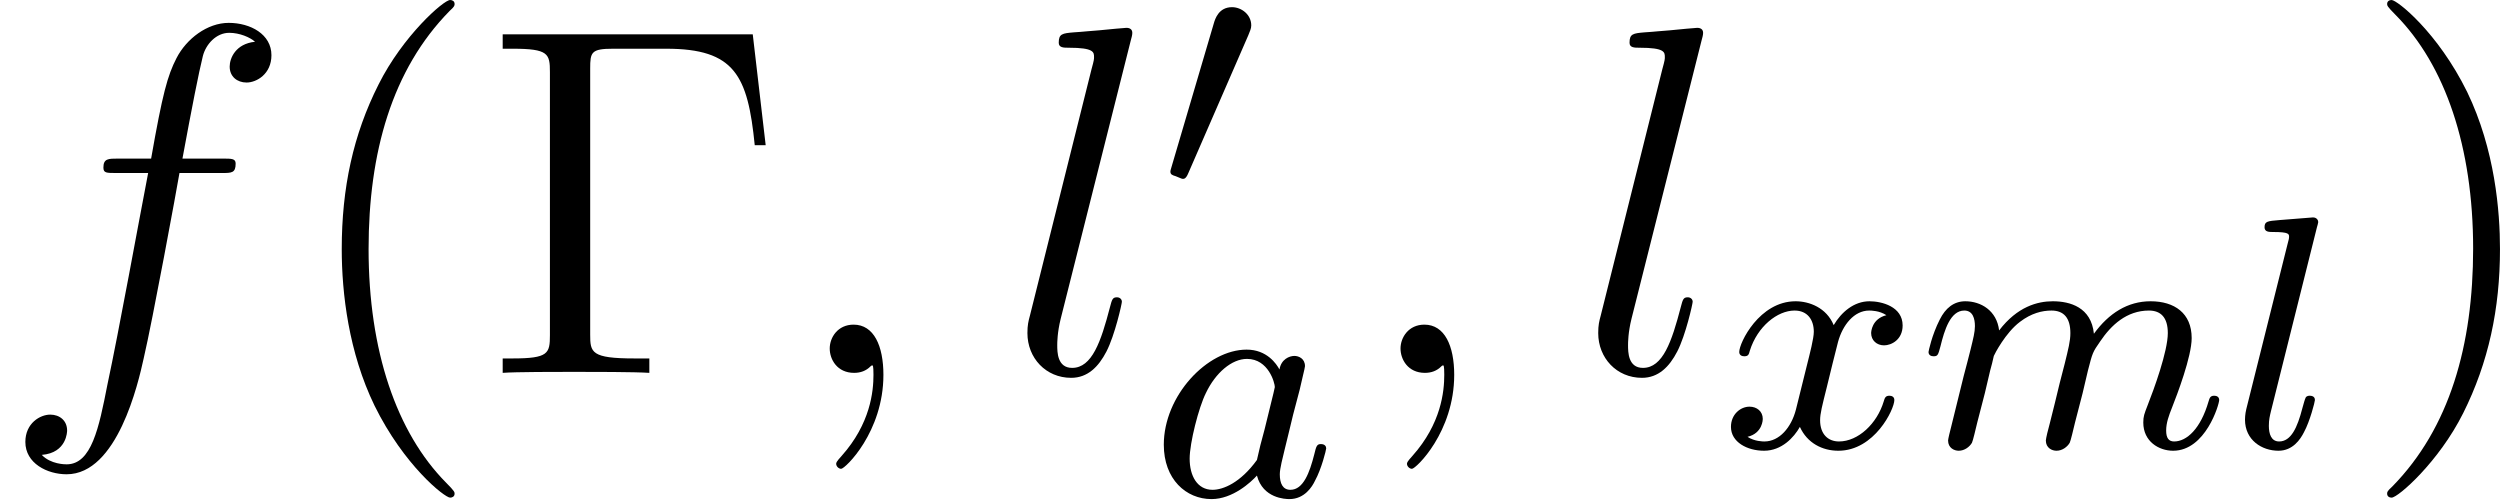
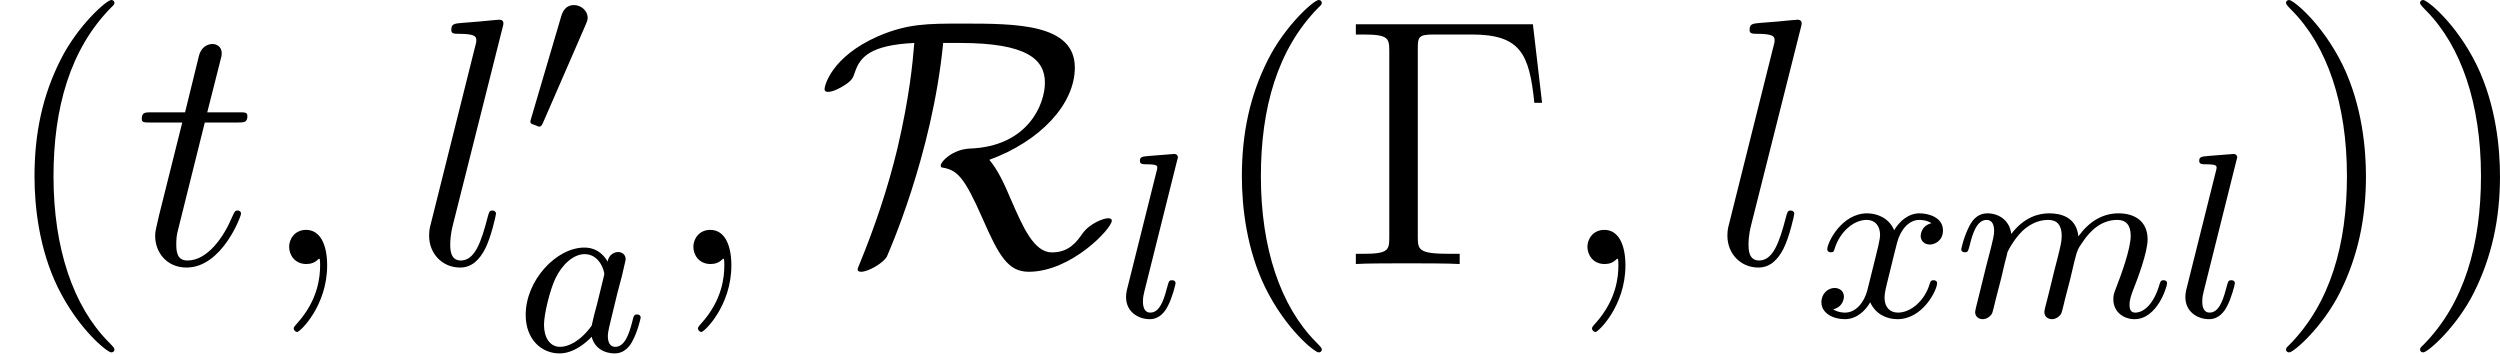
- <svg xmlns="http://www.w3.org/2000/svg" xmlns:xlink="http://www.w3.org/1999/xlink" height="24.003pt" version="1.1" viewBox="112.827 113.574 120.24 24.003" width="120.24pt">
+ <svg xmlns="http://www.w3.org/2000/svg" xmlns:xlink="http://www.w3.org/1999/xlink" height="24.003pt" version="1.1" viewBox="112.827 113.574 169.804 24.003" width="169.804pt">
  <defs>
-     <path d="M2.34 0.048C2.34 -0.648 2.112 -1.164 1.62 -1.164C1.236 -1.164 1.044 -0.852 1.044 -0.588S1.224 0 1.632 0C1.788 0 1.92 -0.048 2.028 -0.156C2.052 -0.18 2.064 -0.18 2.076 -0.18C2.1 -0.18 2.1 -0.012 2.1 0.048C2.1 0.444 2.028 1.224 1.332 2.004C1.2 2.148 1.2 2.172 1.2 2.196C1.2 2.256 1.26 2.316 1.32 2.316C1.416 2.316 2.34 1.428 2.34 0.048Z" id="g0-59" />
-     <path d="M5.352 -4.824C5.592 -4.824 5.688 -4.824 5.688 -5.052C5.688 -5.172 5.592 -5.172 5.376 -5.172H4.404C4.632 -6.408 4.8 -7.26 4.896 -7.644C4.968 -7.932 5.22 -8.208 5.532 -8.208C5.784 -8.208 6.036 -8.1 6.156 -7.992C5.688 -7.944 5.544 -7.596 5.544 -7.392C5.544 -7.152 5.724 -7.008 5.952 -7.008C6.192 -7.008 6.552 -7.212 6.552 -7.668C6.552 -8.172 6.048 -8.448 5.52 -8.448C5.004 -8.448 4.5 -8.064 4.26 -7.596C4.044 -7.176 3.924 -6.744 3.648 -5.172H2.844C2.616 -5.172 2.496 -5.172 2.496 -4.956C2.496 -4.824 2.568 -4.824 2.808 -4.824H3.576C3.36 -3.708 2.868 -0.996 2.592 0.288C2.388 1.332 2.208 2.208 1.608 2.208C1.572 2.208 1.224 2.208 1.008 1.98C1.62 1.932 1.62 1.404 1.62 1.392C1.62 1.152 1.44 1.008 1.212 1.008C0.972 1.008 0.612 1.212 0.612 1.668C0.612 2.184 1.14 2.448 1.608 2.448C2.832 2.448 3.336 0.252 3.468 -0.348C3.684 -1.272 4.272 -4.464 4.332 -4.824H5.352Z" id="g0-102" />
-     <path d="M3.048 -8.028C3.06 -8.076 3.084 -8.148 3.084 -8.208C3.084 -8.328 2.964 -8.328 2.94 -8.328C2.928 -8.328 2.496 -8.292 2.28 -8.268C2.076 -8.256 1.896 -8.232 1.68 -8.22C1.392 -8.196 1.308 -8.184 1.308 -7.968C1.308 -7.848 1.428 -7.848 1.548 -7.848C2.16 -7.848 2.16 -7.74 2.16 -7.62C2.16 -7.572 2.16 -7.548 2.1 -7.332L0.612 -1.38C0.576 -1.248 0.552 -1.152 0.552 -0.96C0.552 -0.36 0.996 0.12 1.608 0.12C2.004 0.12 2.268 -0.144 2.46 -0.516C2.664 -0.912 2.832 -1.668 2.832 -1.716C2.832 -1.776 2.784 -1.824 2.712 -1.824C2.604 -1.824 2.592 -1.764 2.544 -1.584C2.328 -0.756 2.112 -0.12 1.632 -0.12C1.272 -0.12 1.272 -0.504 1.272 -0.672C1.272 -0.72 1.272 -0.972 1.356 -1.308L3.048 -8.028Z" id="g0-108" />
-     <path d="M6.528 -8.172H0.492V-7.824H0.732C1.596 -7.824 1.632 -7.704 1.632 -7.26V-0.912C1.632 -0.468 1.596 -0.348 0.732 -0.348H0.492V0C0.78 -0.024 1.848 -0.024 2.208 -0.024C2.628 -0.024 3.684 -0.024 4.032 0V-0.348H3.672C2.628 -0.348 2.604 -0.492 2.604 -0.924V-7.344C2.604 -7.74 2.628 -7.824 3.156 -7.824H4.44C6.096 -7.824 6.408 -7.176 6.576 -5.496H6.84L6.528 -8.172Z" id="g1-0" />
-     <path d="M3.9 2.916C3.9 2.88 3.9 2.856 3.696 2.652C2.496 1.44 1.824 -0.54 1.824 -2.988C1.824 -5.316 2.388 -7.32 3.78 -8.736C3.9 -8.844 3.9 -8.868 3.9 -8.904C3.9 -8.976 3.84 -9 3.792 -9C3.636 -9 2.652 -8.136 2.064 -6.96C1.452 -5.748 1.176 -4.464 1.176 -2.988C1.176 -1.92 1.344 -0.492 1.968 0.792C2.676 2.232 3.66 3.012 3.792 3.012C3.84 3.012 3.9 2.988 3.9 2.916Z" id="g1-40" />
-     <path d="M3.384 -2.988C3.384 -3.9 3.264 -5.388 2.592 -6.78C1.884 -8.22 0.9 -9 0.768 -9C0.72 -9 0.66 -8.976 0.66 -8.904C0.66 -8.868 0.66 -8.844 0.864 -8.64C2.064 -7.428 2.736 -5.448 2.736 -3C2.736 -0.672 2.172 1.332 0.78 2.748C0.66 2.856 0.66 2.88 0.66 2.916C0.66 2.988 0.72 3.012 0.768 3.012C0.924 3.012 1.908 2.148 2.496 0.972C3.108 -0.252 3.384 -1.548 3.384 -2.988Z" id="g1-41" />
+     <path d="M6.528 -8.172H0.492V-7.824H0.732C1.596 -7.824 1.632 -7.704 1.632 -7.26V-0.912C1.632 -0.468 1.596 -0.348 0.732 -0.348H0.492V0C0.78 -0.024 1.848 -0.024 2.208 -0.024C2.628 -0.024 3.684 -0.024 4.032 0V-0.348H3.672C2.628 -0.348 2.604 -0.492 2.604 -0.924V-7.344C2.604 -7.74 2.628 -7.824 3.156 -7.824H4.44C6.096 -7.824 6.408 -7.176 6.576 -5.496H6.84L6.528 -8.172Z" id="g0-0" />
+     <path d="M3.9 2.916C3.9 2.88 3.9 2.856 3.696 2.652C2.496 1.44 1.824 -0.54 1.824 -2.988C1.824 -5.316 2.388 -7.32 3.78 -8.736C3.9 -8.844 3.9 -8.868 3.9 -8.904C3.9 -8.976 3.84 -9 3.792 -9C3.636 -9 2.652 -8.136 2.064 -6.96C1.452 -5.748 1.176 -4.464 1.176 -2.988C1.176 -1.92 1.344 -0.492 1.968 0.792C2.676 2.232 3.66 3.012 3.792 3.012C3.84 3.012 3.9 2.988 3.9 2.916Z" id="g0-40" />
+     <path d="M3.384 -2.988C3.384 -3.9 3.264 -5.388 2.592 -6.78C1.884 -8.22 0.9 -9 0.768 -9C0.72 -9 0.66 -8.976 0.66 -8.904C0.66 -8.868 0.66 -8.844 0.864 -8.64C2.064 -7.428 2.736 -5.448 2.736 -3C2.736 -0.672 2.172 1.332 0.78 2.748C0.66 2.856 0.66 2.88 0.66 2.916C0.66 2.988 0.72 3.012 0.768 3.012C0.924 3.012 1.908 2.148 2.496 0.972C3.108 -0.252 3.384 -1.548 3.384 -2.988Z" id="g0-41" />
+     <path d="M2.34 0.048C2.34 -0.648 2.112 -1.164 1.62 -1.164C1.236 -1.164 1.044 -0.852 1.044 -0.588S1.224 0 1.632 0C1.788 0 1.92 -0.048 2.028 -0.156C2.052 -0.18 2.064 -0.18 2.076 -0.18C2.1 -0.18 2.1 -0.012 2.1 0.048C2.1 0.444 2.028 1.224 1.332 2.004C1.2 2.148 1.2 2.172 1.2 2.196C1.2 2.256 1.26 2.316 1.32 2.316C1.416 2.316 2.34 1.428 2.34 0.048Z" id="g1-59" />
+     <path d="M3.048 -8.028C3.06 -8.076 3.084 -8.148 3.084 -8.208C3.084 -8.328 2.964 -8.328 2.94 -8.328C2.928 -8.328 2.496 -8.292 2.28 -8.268C2.076 -8.256 1.896 -8.232 1.68 -8.22C1.392 -8.196 1.308 -8.184 1.308 -7.968C1.308 -7.848 1.428 -7.848 1.548 -7.848C2.16 -7.848 2.16 -7.74 2.16 -7.62C2.16 -7.572 2.16 -7.548 2.1 -7.332L0.612 -1.38C0.576 -1.248 0.552 -1.152 0.552 -0.96C0.552 -0.36 0.996 0.12 1.608 0.12C2.004 0.12 2.268 -0.144 2.46 -0.516C2.664 -0.912 2.832 -1.668 2.832 -1.716C2.832 -1.776 2.784 -1.824 2.712 -1.824C2.604 -1.824 2.592 -1.764 2.544 -1.584C2.328 -0.756 2.112 -0.12 1.632 -0.12C1.272 -0.12 1.272 -0.504 1.272 -0.672C1.272 -0.72 1.272 -0.972 1.356 -1.308L3.048 -8.028Z" id="g1-108" />
+     <path d="M2.412 -4.824H3.516C3.744 -4.824 3.864 -4.824 3.864 -5.04C3.864 -5.172 3.792 -5.172 3.552 -5.172H2.496L2.94 -6.924C2.988 -7.092 2.988 -7.116 2.988 -7.2C2.988 -7.392 2.832 -7.5 2.676 -7.5C2.58 -7.5 2.304 -7.464 2.208 -7.08L1.74 -5.172H0.612C0.372 -5.172 0.264 -5.172 0.264 -4.944C0.264 -4.824 0.348 -4.824 0.576 -4.824H1.644L0.852 -1.656C0.756 -1.236 0.72 -1.116 0.72 -0.96C0.72 -0.396 1.116 0.12 1.788 0.12C3 0.12 3.648 -1.632 3.648 -1.716C3.648 -1.788 3.6 -1.824 3.528 -1.824C3.504 -1.824 3.456 -1.824 3.432 -1.776C3.42 -1.764 3.408 -1.752 3.324 -1.56C3.072 -0.96 2.52 -0.12 1.824 -0.12C1.464 -0.12 1.44 -0.42 1.44 -0.684C1.44 -0.696 1.44 -0.924 1.476 -1.068L2.412 -4.824Z" id="g1-116" />
    <path d="M2.12 -3.792C2.16 -3.896 2.192 -3.952 2.192 -4.032C2.192 -4.296 1.952 -4.472 1.728 -4.472C1.408 -4.472 1.32 -4.192 1.288 -4.08L0.272 -0.632C0.24 -0.536 0.24 -0.512 0.24 -0.504C0.24 -0.432 0.288 -0.416 0.368 -0.392C0.512 -0.328 0.528 -0.328 0.544 -0.328C0.568 -0.328 0.616 -0.328 0.672 -0.464L2.12 -3.792Z" id="g2-48" />
    <path d="M3.136 -3.048C3.064 -3.184 2.832 -3.528 2.344 -3.528C1.392 -3.528 0.344 -2.416 0.344 -1.232C0.344 -0.4 0.88 0.08 1.496 0.08C2.008 0.08 2.448 -0.328 2.592 -0.488C2.736 0.064 3.28 0.08 3.376 0.08C3.744 0.08 3.928 -0.224 3.992 -0.36C4.152 -0.648 4.264 -1.112 4.264 -1.144C4.264 -1.192 4.232 -1.248 4.136 -1.248S4.024 -1.2 3.976 -1C3.864 -0.56 3.712 -0.144 3.4 -0.144C3.216 -0.144 3.144 -0.296 3.144 -0.52C3.144 -0.656 3.216 -0.928 3.264 -1.128S3.432 -1.808 3.464 -1.952L3.624 -2.56C3.664 -2.752 3.752 -3.088 3.752 -3.128C3.752 -3.312 3.6 -3.376 3.496 -3.376C3.376 -3.376 3.176 -3.296 3.136 -3.048ZM2.592 -0.864C2.192 -0.312 1.776 -0.144 1.52 -0.144C1.152 -0.144 0.968 -0.48 0.968 -0.896C0.968 -1.272 1.184 -2.128 1.36 -2.48C1.592 -2.968 1.984 -3.304 2.352 -3.304C2.872 -3.304 3.024 -2.72 3.024 -2.624C3.024 -2.592 2.824 -1.808 2.776 -1.6C2.672 -1.224 2.672 -1.208 2.592 -0.864Z" id="g3-97" />
    <path d="M2.096 -5.312C2.104 -5.328 2.128 -5.432 2.128 -5.44C2.128 -5.48 2.096 -5.552 2 -5.552L1.192 -5.488C0.896 -5.464 0.832 -5.456 0.832 -5.312C0.832 -5.2 0.944 -5.2 1.04 -5.2C1.424 -5.2 1.424 -5.152 1.424 -5.08C1.424 -5.056 1.424 -5.04 1.384 -4.896L0.392 -0.928C0.36 -0.8 0.36 -0.68 0.36 -0.672C0.36 -0.176 0.768 0.08 1.168 0.08C1.512 0.08 1.696 -0.192 1.784 -0.368C1.928 -0.632 2.048 -1.104 2.048 -1.144C2.048 -1.192 2.024 -1.248 1.92 -1.248C1.848 -1.248 1.824 -1.208 1.824 -1.2C1.808 -1.176 1.768 -1.032 1.744 -0.944C1.624 -0.48 1.472 -0.144 1.184 -0.144C0.992 -0.144 0.936 -0.328 0.936 -0.52C0.936 -0.672 0.96 -0.76 0.984 -0.864L2.096 -5.312Z" id="g3-108" />
    <path d="M1.6 -1.312C1.624 -1.432 1.704 -1.736 1.728 -1.856C1.752 -1.936 1.8 -2.128 1.816 -2.208C1.832 -2.248 2.096 -2.768 2.448 -3.032C2.72 -3.24 2.984 -3.304 3.208 -3.304C3.504 -3.304 3.664 -3.128 3.664 -2.76C3.664 -2.568 3.616 -2.384 3.528 -2.024C3.472 -1.816 3.336 -1.28 3.288 -1.064L3.168 -0.584C3.128 -0.448 3.072 -0.208 3.072 -0.168C3.072 0.016 3.224 0.08 3.328 0.08C3.472 0.08 3.592 -0.016 3.648 -0.112C3.672 -0.16 3.736 -0.432 3.776 -0.6L3.96 -1.312C3.984 -1.432 4.064 -1.736 4.088 -1.856C4.2 -2.288 4.2 -2.296 4.384 -2.56C4.648 -2.952 5.024 -3.304 5.56 -3.304C5.848 -3.304 6.016 -3.136 6.016 -2.76C6.016 -2.32 5.68 -1.4 5.528 -1.016C5.448 -0.808 5.424 -0.752 5.424 -0.6C5.424 -0.144 5.8 0.08 6.144 0.08C6.928 0.08 7.256 -1.04 7.256 -1.144C7.256 -1.224 7.192 -1.248 7.136 -1.248C7.04 -1.248 7.024 -1.192 7 -1.112C6.808 -0.448 6.472 -0.144 6.168 -0.144C6.04 -0.144 5.976 -0.224 5.976 -0.408S6.04 -0.768 6.12 -0.968C6.24 -1.272 6.592 -2.192 6.592 -2.64C6.592 -3.24 6.176 -3.528 5.6 -3.528C5.048 -3.528 4.592 -3.24 4.232 -2.744C4.168 -3.384 3.656 -3.528 3.24 -3.528C2.872 -3.528 2.384 -3.4 1.944 -2.824C1.888 -3.304 1.504 -3.528 1.128 -3.528C0.848 -3.528 0.648 -3.36 0.512 -3.088C0.32 -2.712 0.24 -2.32 0.24 -2.304C0.24 -2.232 0.296 -2.2 0.36 -2.2C0.464 -2.2 0.472 -2.232 0.528 -2.44C0.624 -2.832 0.768 -3.304 1.104 -3.304C1.312 -3.304 1.36 -3.104 1.36 -2.928C1.36 -2.784 1.32 -2.632 1.256 -2.368C1.24 -2.304 1.12 -1.832 1.088 -1.72L0.792 -0.52C0.76 -0.4 0.712 -0.2 0.712 -0.168C0.712 0.016 0.864 0.08 0.968 0.08C1.112 0.08 1.232 -0.016 1.288 -0.112C1.312 -0.16 1.376 -0.432 1.416 -0.6L1.6 -1.312Z" id="g3-109" />
    <path d="M4.008 -3.192C3.656 -3.104 3.64 -2.792 3.64 -2.76C3.64 -2.584 3.776 -2.464 3.952 -2.464S4.4 -2.6 4.4 -2.944C4.4 -3.4 3.896 -3.528 3.6 -3.528C3.224 -3.528 2.92 -3.264 2.736 -2.952C2.56 -3.376 2.144 -3.528 1.816 -3.528C0.944 -3.528 0.456 -2.528 0.456 -2.304C0.456 -2.232 0.512 -2.2 0.576 -2.2C0.672 -2.2 0.688 -2.24 0.712 -2.336C0.896 -2.92 1.376 -3.304 1.792 -3.304C2.104 -3.304 2.256 -3.08 2.256 -2.792C2.256 -2.632 2.16 -2.264 2.096 -2.008C2.04 -1.776 1.864 -1.064 1.824 -0.912C1.712 -0.48 1.424 -0.144 1.064 -0.144C1.032 -0.144 0.824 -0.144 0.656 -0.256C1.024 -0.344 1.024 -0.68 1.024 -0.688C1.024 -0.872 0.88 -0.984 0.704 -0.984C0.488 -0.984 0.256 -0.8 0.256 -0.496C0.256 -0.128 0.648 0.08 1.056 0.08C1.48 0.08 1.776 -0.24 1.92 -0.496C2.096 -0.104 2.464 0.08 2.848 0.08C3.72 0.08 4.2 -0.92 4.2 -1.144C4.2 -1.224 4.136 -1.248 4.08 -1.248C3.984 -1.248 3.968 -1.192 3.944 -1.112C3.784 -0.576 3.328 -0.144 2.864 -0.144C2.6 -0.144 2.408 -0.32 2.408 -0.656C2.408 -0.816 2.456 -1 2.568 -1.448C2.624 -1.688 2.8 -2.392 2.84 -2.544C2.952 -2.96 3.232 -3.304 3.592 -3.304C3.632 -3.304 3.84 -3.304 4.008 -3.192Z" id="g3-120" />
+     <path d="M4.86 -7.536C7.164 -7.536 7.764 -6.972 7.764 -6.18C7.764 -5.448 7.188 -4.008 5.208 -3.936C4.62 -3.912 4.212 -3.492 4.212 -3.36C4.212 -3.288 4.26 -3.288 4.272 -3.288C4.776 -3.204 5.016 -2.964 5.64 -1.548C6.192 -0.288 6.504 0.264 7.212 0.264C8.664 0.264 10.044 -1.212 10.044 -1.476C10.044 -1.56 9.948 -1.56 9.912 -1.56C9.768 -1.56 9.3 -1.392 9.048 -1.044C8.856 -0.768 8.592 -0.396 8.004 -0.396C7.392 -0.396 7.02 -1.248 6.612 -2.184C6.36 -2.784 6.144 -3.228 5.868 -3.552C7.608 -4.188 8.784 -5.448 8.784 -6.696C8.784 -8.196 6.768 -8.196 4.956 -8.196C3.756 -8.196 3.084 -8.196 2.076 -7.764C0.468 -7.056 0.252 -6.06 0.252 -5.964C0.252 -5.892 0.3 -5.868 0.372 -5.868C0.564 -5.868 0.84 -6.036 0.936 -6.096C1.188 -6.264 1.224 -6.336 1.296 -6.564C1.464 -7.044 1.8 -7.464 3.312 -7.536C3.252 -6.804 3.144 -5.688 2.736 -3.936C2.412 -2.592 1.968 -1.272 1.44 0.012C1.38 0.144 1.38 0.168 1.38 0.18C1.38 0.264 1.476 0.264 1.5 0.264C1.74 0.264 2.244 -0.024 2.376 -0.252C2.4 -0.312 3.924 -3.696 4.296 -7.536H4.86Z" id="g4-82" />
  </defs>
  <g id="page1" transform="matrix(1.99253 0 0 1.99253 0 0)">
-     <use x="56.625" xlink:href="#g0-102" y="66" />
-     <use x="63.698" xlink:href="#g1-40" y="66" />
-     <use x="68.267" xlink:href="#g1-0" y="66" />
-     <use x="75.609" xlink:href="#g0-59" y="66" />
-     <use x="80.873" xlink:href="#g0-108" y="66" />
-     <use x="84.636" xlink:href="#g2-48" y="61.645" />
-     <use x="84.373" xlink:href="#g3-97" y="68.967" />
-     <use x="89.387" xlink:href="#g0-59" y="66" />
-     <use x="94.651" xlink:href="#g0-108" y="66" />
-     <use x="98.151" xlink:href="#g3-120" y="67.8" />
-     <use x="102.936" xlink:href="#g3-109" y="67.8" />
-     <use x="110.455" xlink:href="#g3-108" y="67.8" />
-     <use x="113.586" xlink:href="#g1-41" y="66" />
+     <use x="56.625" xlink:href="#g0-40" y="66" />
+     <use x="61.194" xlink:href="#g1-116" y="66" />
+     <use x="65.437" xlink:href="#g1-59" y="66" />
+     <use x="70.701" xlink:href="#g1-108" y="66" />
+     <use x="74.465" xlink:href="#g2-48" y="61.645" />
+     <use x="74.201" xlink:href="#g3-97" y="68.967" />
+     <use x="79.216" xlink:href="#g1-59" y="66" />
+     <use x="84.48" xlink:href="#g4-82" y="66" />
+     <use x="94.65" xlink:href="#g3-108" y="67.8" />
+     <use x="97.782" xlink:href="#g0-40" y="66" />
+     <use x="102.351" xlink:href="#g0-0" y="66" />
+     <use x="109.693" xlink:href="#g1-59" y="66" />
+     <use x="114.957" xlink:href="#g1-108" y="66" />
+     <use x="118.457" xlink:href="#g3-120" y="67.8" />
+     <use x="123.241" xlink:href="#g3-109" y="67.8" />
+     <use x="130.76" xlink:href="#g3-108" y="67.8" />
+     <use x="133.892" xlink:href="#g0-41" y="66" />
+     <use x="138.461" xlink:href="#g0-41" y="66" />
  </g>
</svg>
